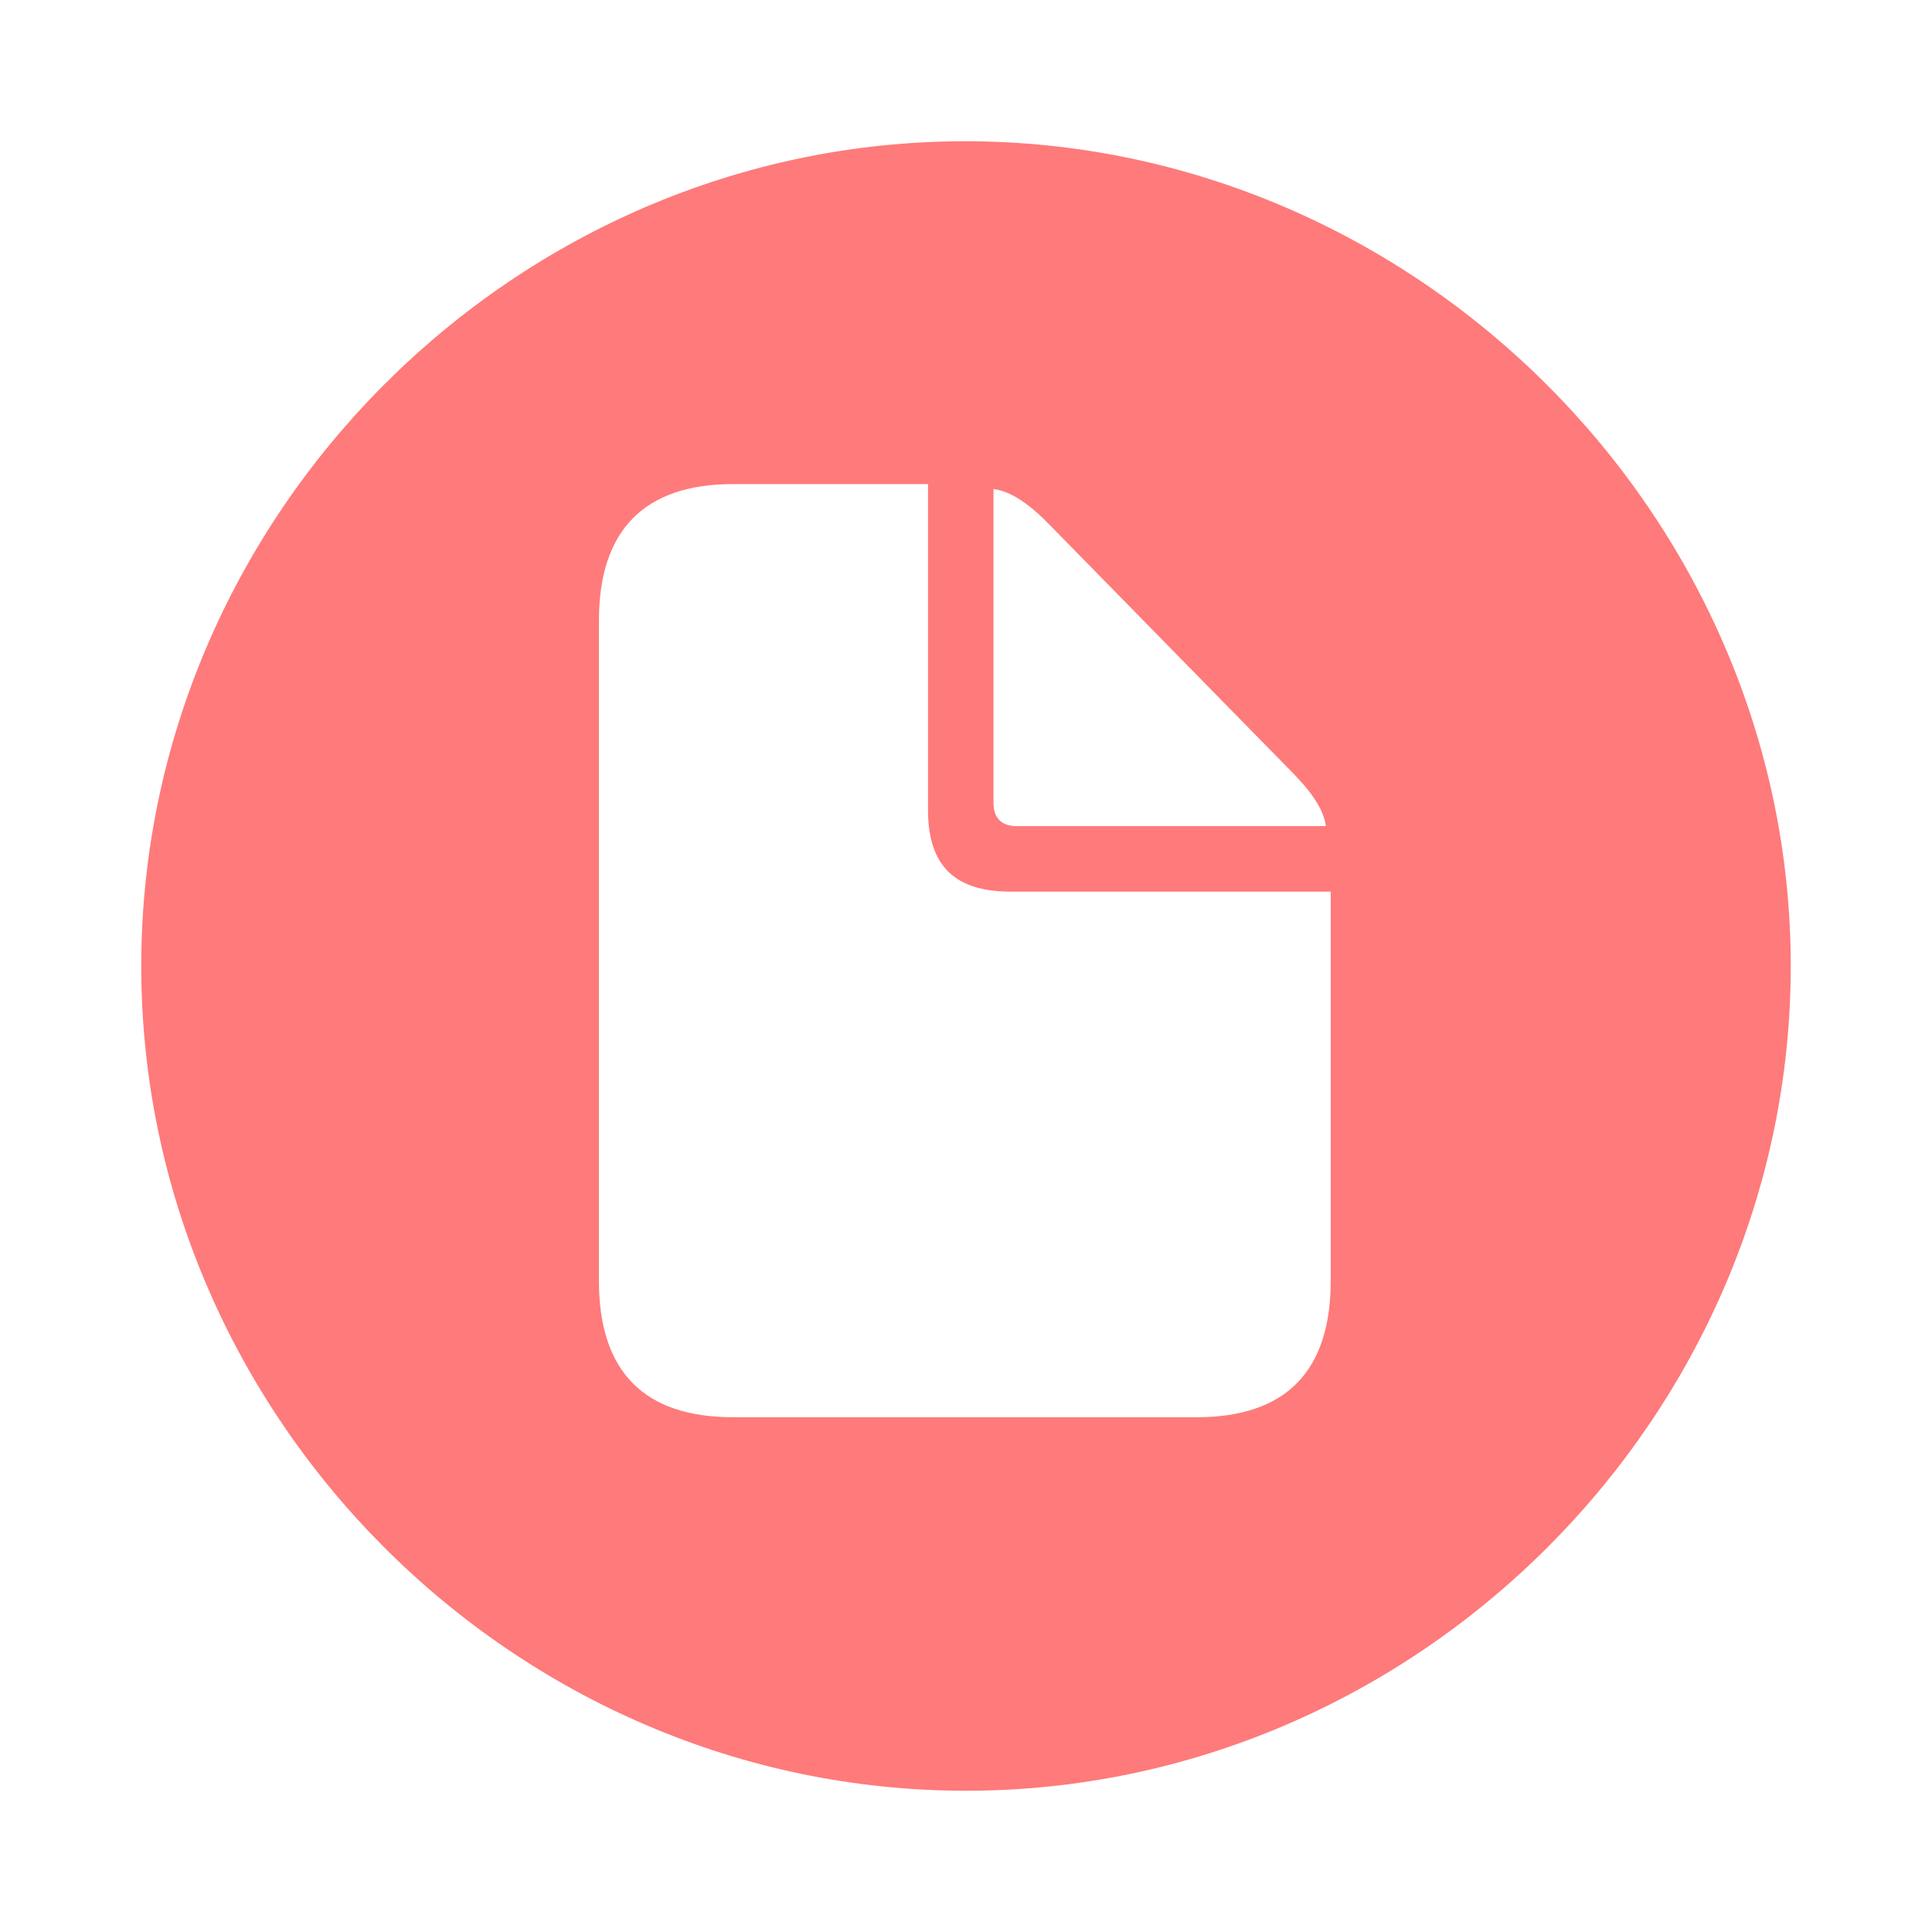
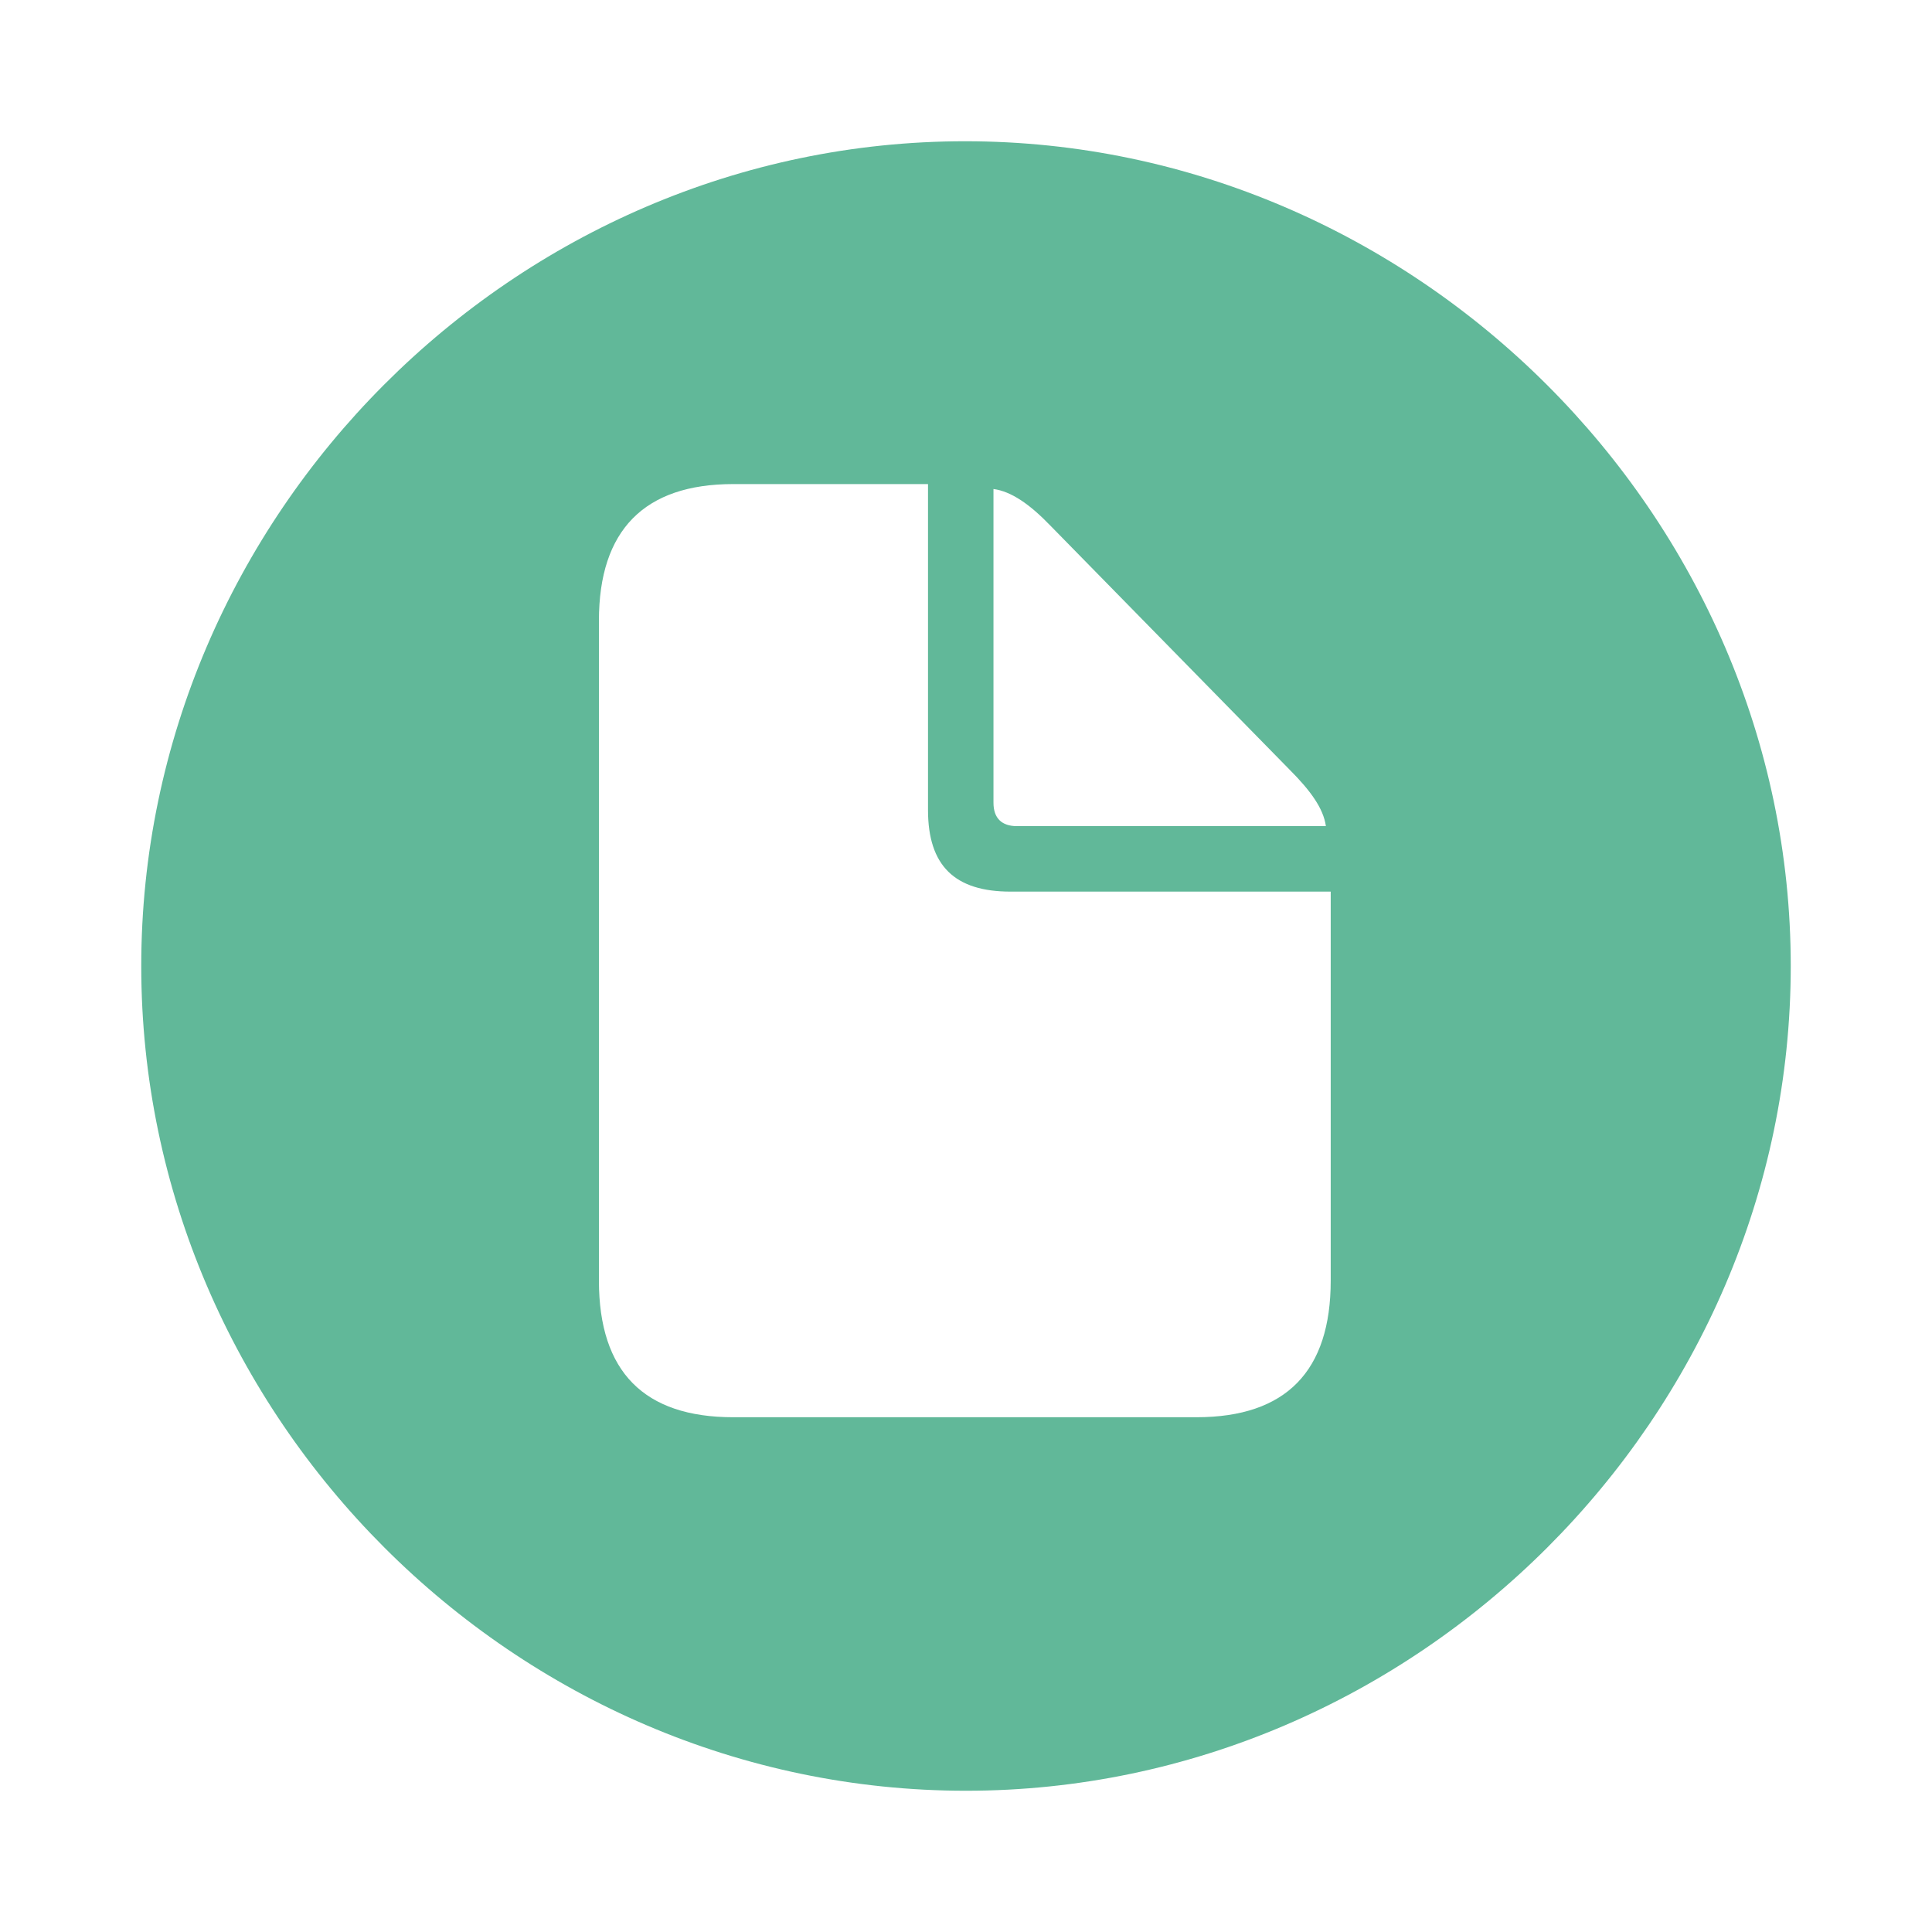
<svg xmlns="http://www.w3.org/2000/svg" width="18" height="18" viewBox="0 0 18 18" fill="none">
  <g opacity="0.8">
-     <path d="M9 16.684C13.196 16.684 16.684 13.204 16.684 9C16.684 4.804 13.188 1.316 8.992 1.316C4.789 1.316 1.316 4.804 1.316 9C1.316 13.204 4.796 16.684 9 16.684ZM6.831 13.204C6.002 13.204 5.58 12.782 5.58 11.931V5.783C5.58 4.94 6.002 4.51 6.831 4.51H8.646V7.546C8.646 8.066 8.895 8.307 9.415 8.307H12.398V11.931C12.398 12.774 11.983 13.204 11.147 13.204L6.831 13.204ZM9.475 7.697C9.332 7.697 9.256 7.622 9.256 7.479V4.556C9.422 4.578 9.595 4.699 9.784 4.895L12.014 7.17C12.21 7.366 12.33 7.532 12.353 7.697H9.475Z" fill="#FF5959" />
+     <path d="M9 16.684C13.196 16.684 16.684 13.204 16.684 9C16.684 4.804 13.188 1.316 8.992 1.316C4.789 1.316 1.316 4.804 1.316 9C1.316 13.204 4.796 16.684 9 16.684ZM6.831 13.204C6.002 13.204 5.58 12.782 5.58 11.931V5.783C5.58 4.94 6.002 4.51 6.831 4.51H8.646V7.546C8.646 8.066 8.895 8.307 9.415 8.307H12.398V11.931C12.398 12.774 11.983 13.204 11.147 13.204L6.831 13.204ZM9.475 7.697C9.332 7.697 9.256 7.622 9.256 7.479V4.556C9.422 4.578 9.595 4.699 9.784 4.895L12.014 7.17C12.21 7.366 12.33 7.532 12.353 7.697H9.475Z" fill="#39A680" />
  </g>
</svg>
